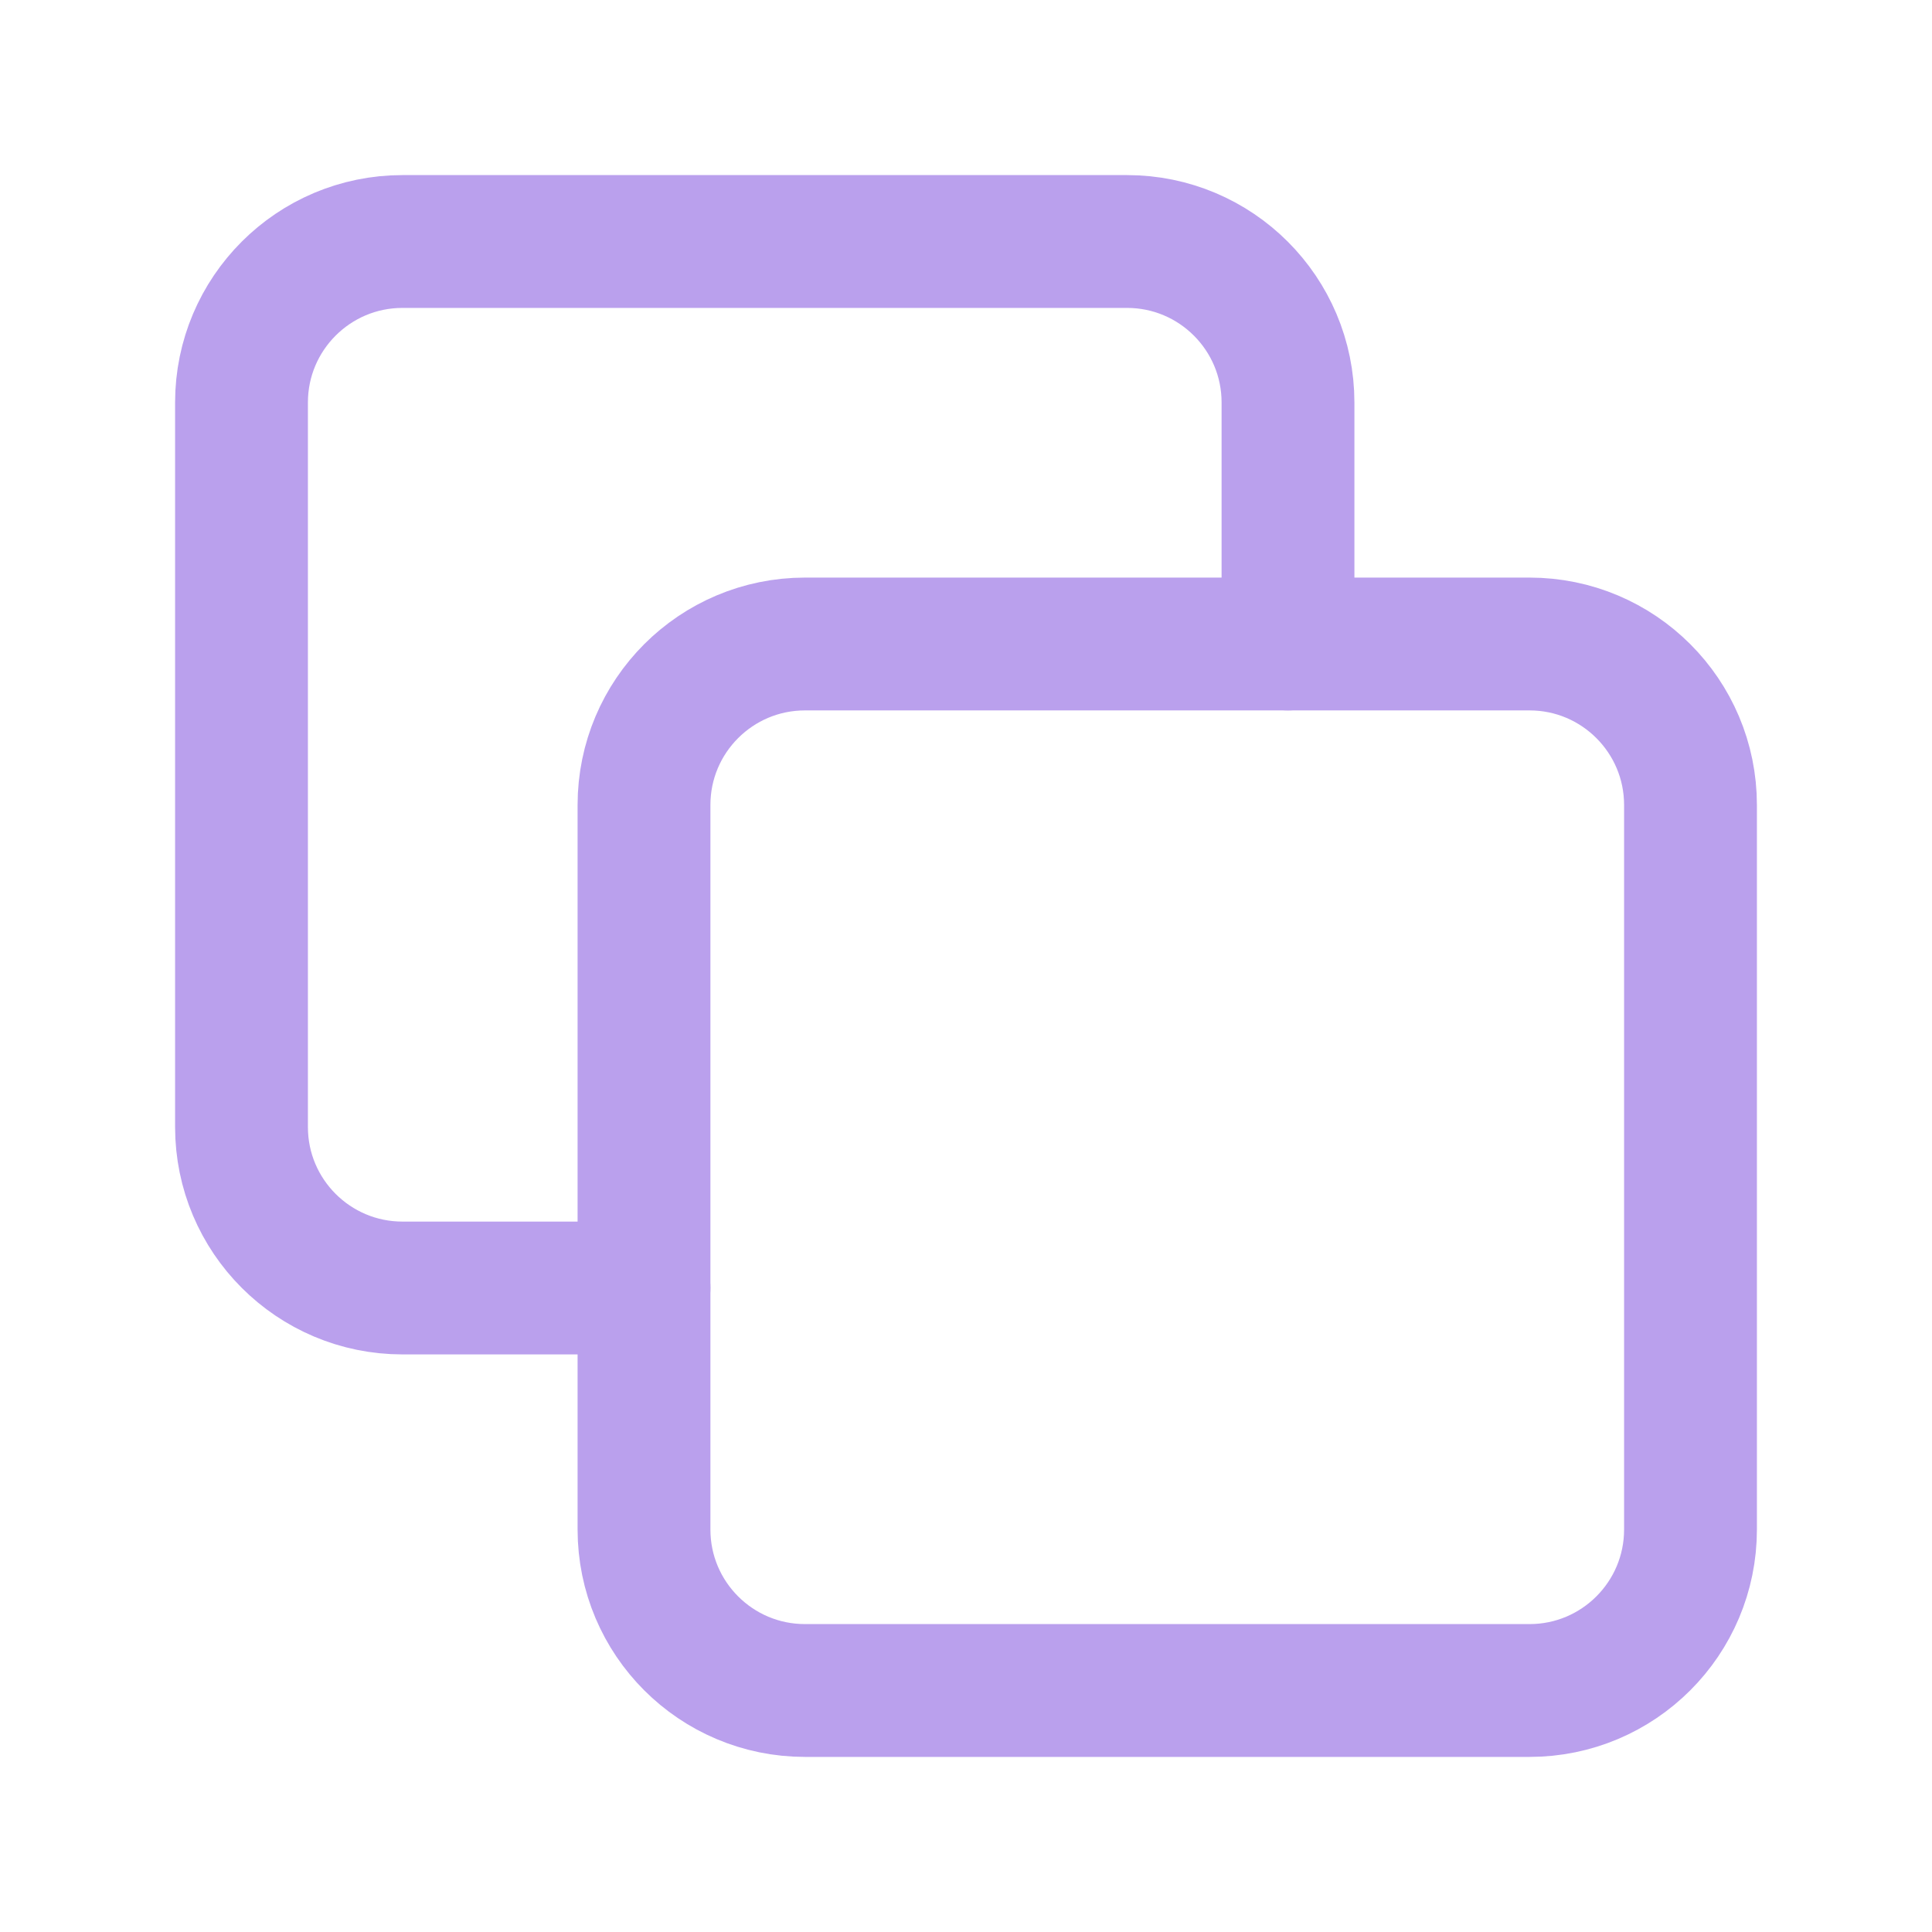
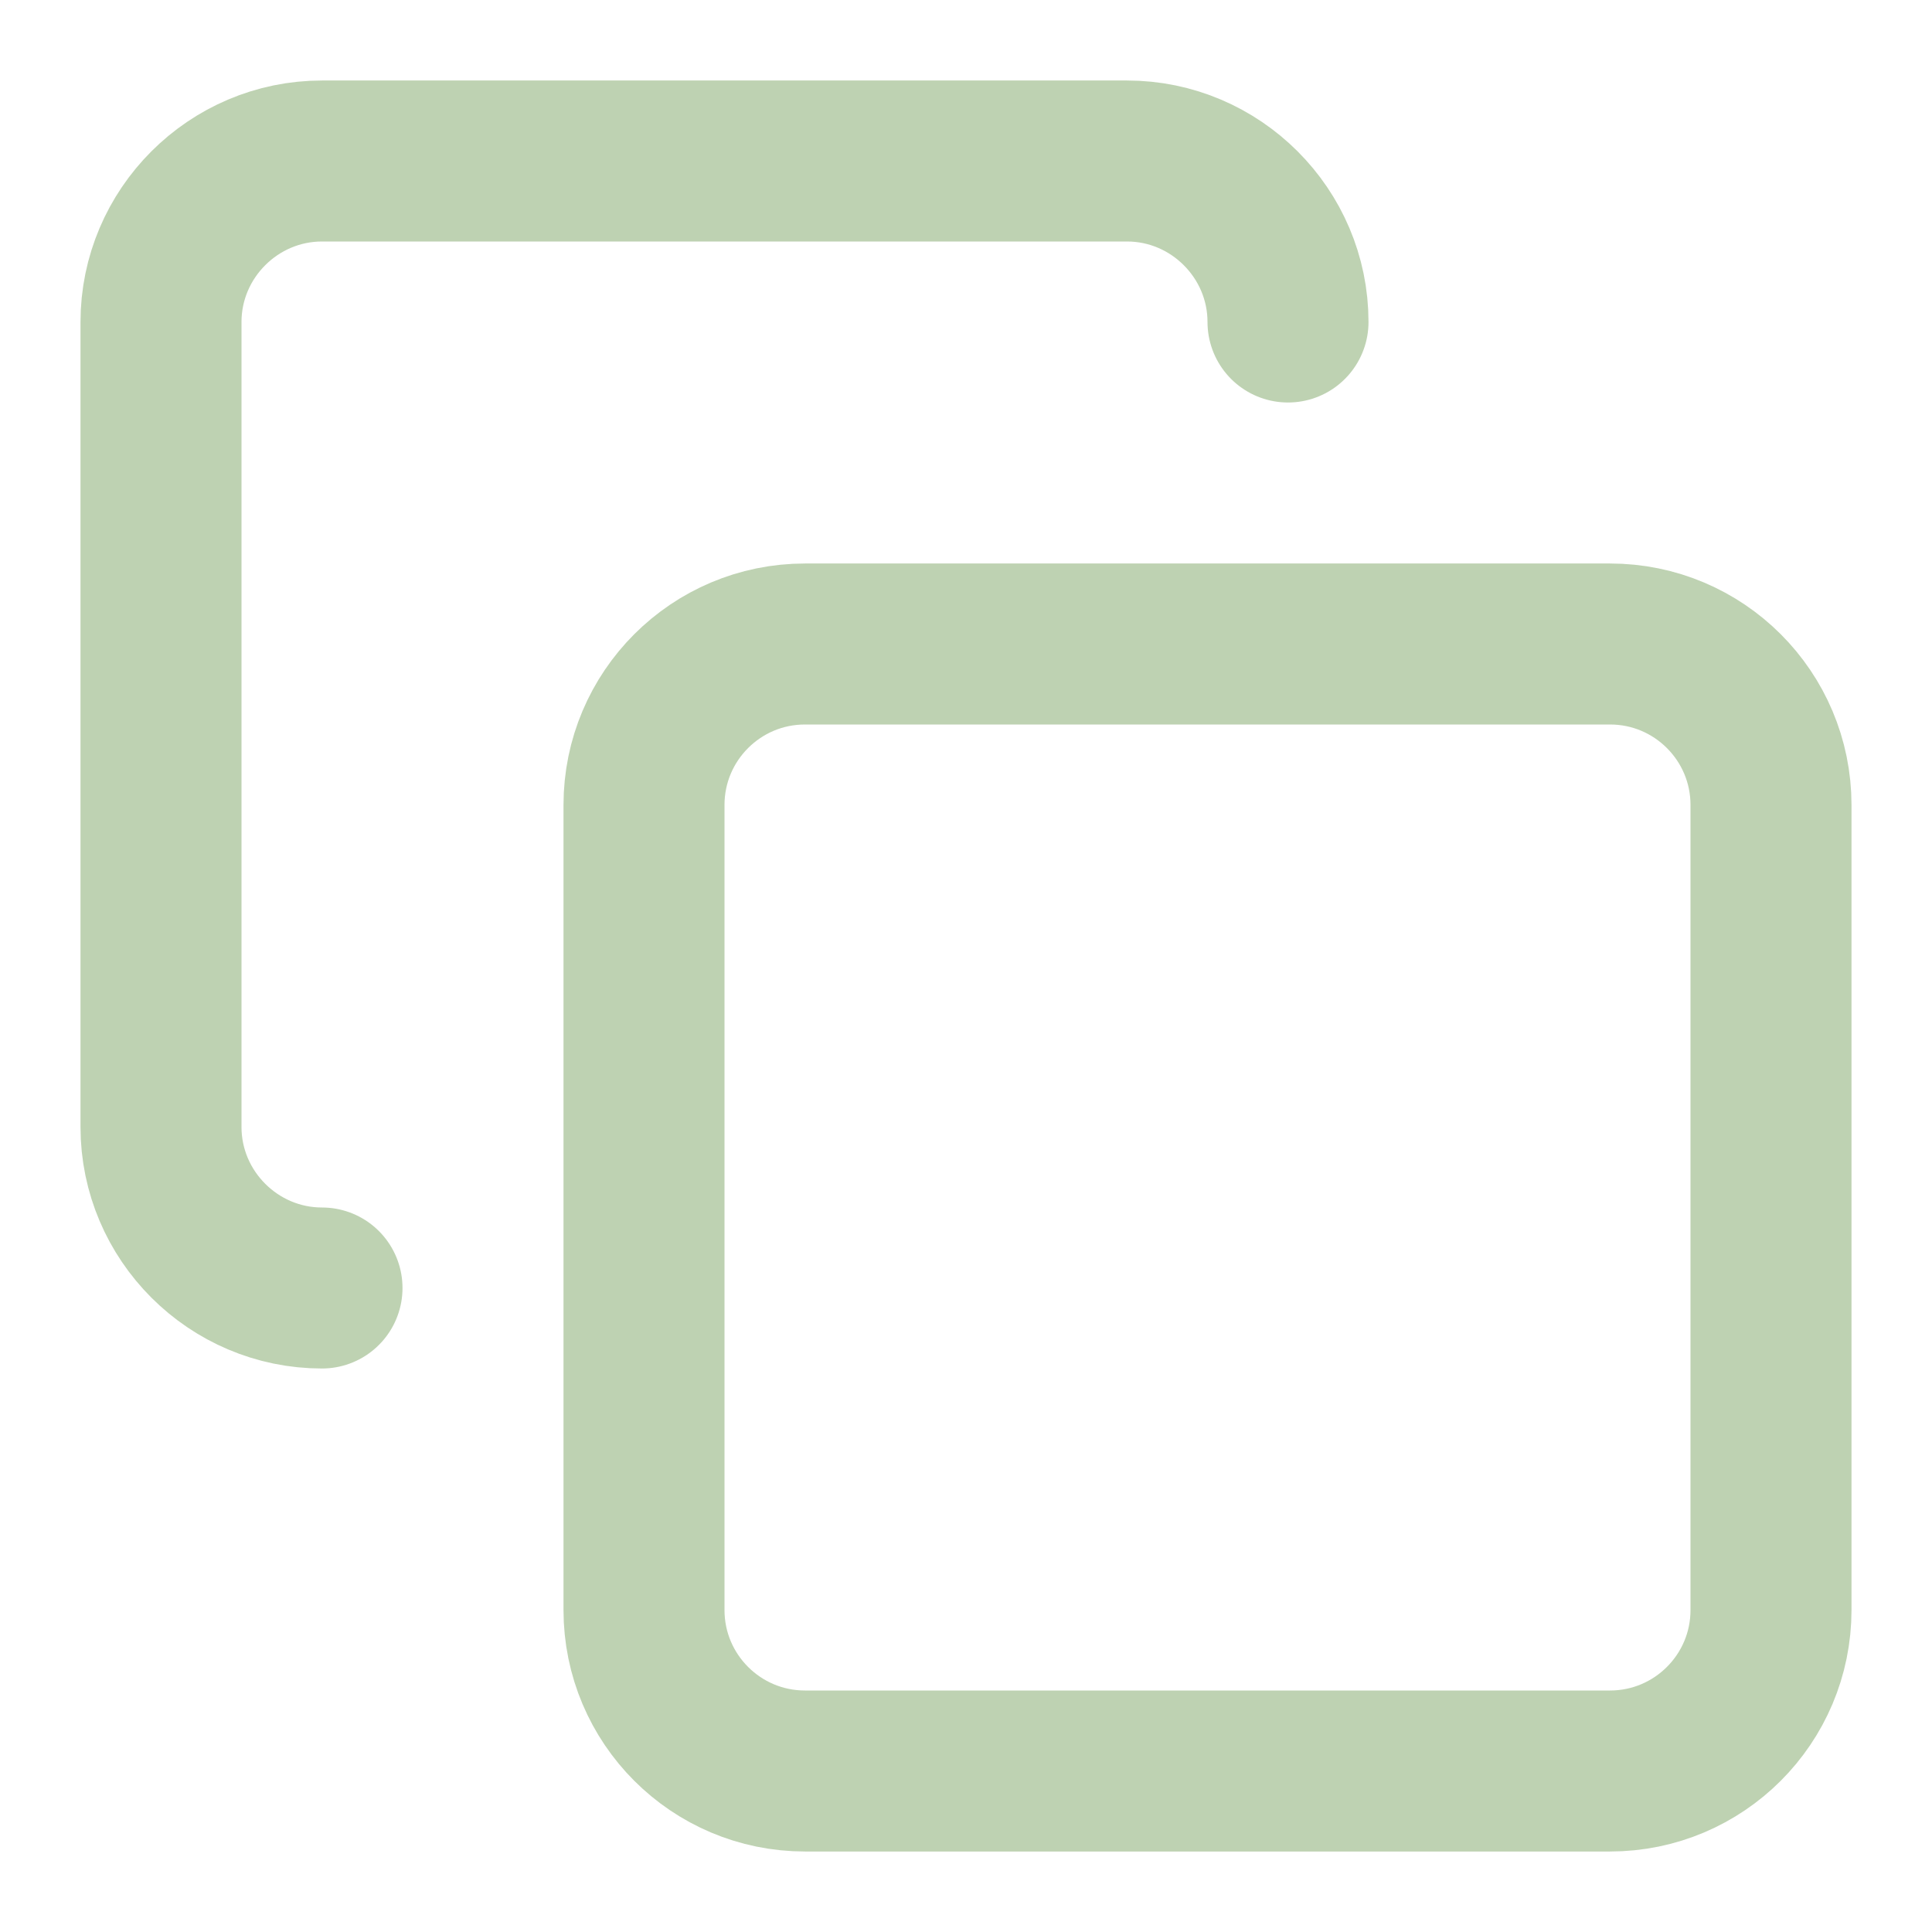
- <svg xmlns="http://www.w3.org/2000/svg" viewBox="0 0 24 24" fill="none" stroke="#baa0ed" stroke-width="1.65" stroke-linecap="round" stroke-linejoin="round">
-   <rect x="8" y="8" width="13" height="13" rx="2" />
-   <path d="M16 8V5a2 2 0 0 0-2-2H5a2 2 0 0 0-2 2v9a2 2 0 0 0 2 2h3" />
+ <svg xmlns="http://www.w3.org/2000/svg" width="24" height="24" viewBox="0 0 24 24" fill="none" stroke="#bed2b2" stroke-width="2" stroke-linecap="round" stroke-linejoin="round">
+   <rect width="14" height="14" x="8" y="8" rx="2" ry="2" />
+   <path d="M4 16c-1.1 0-2-.9-2-2V4c0-1.1.9-2 2-2h10c1.1 0 2 .9 2 2" />
</svg>
